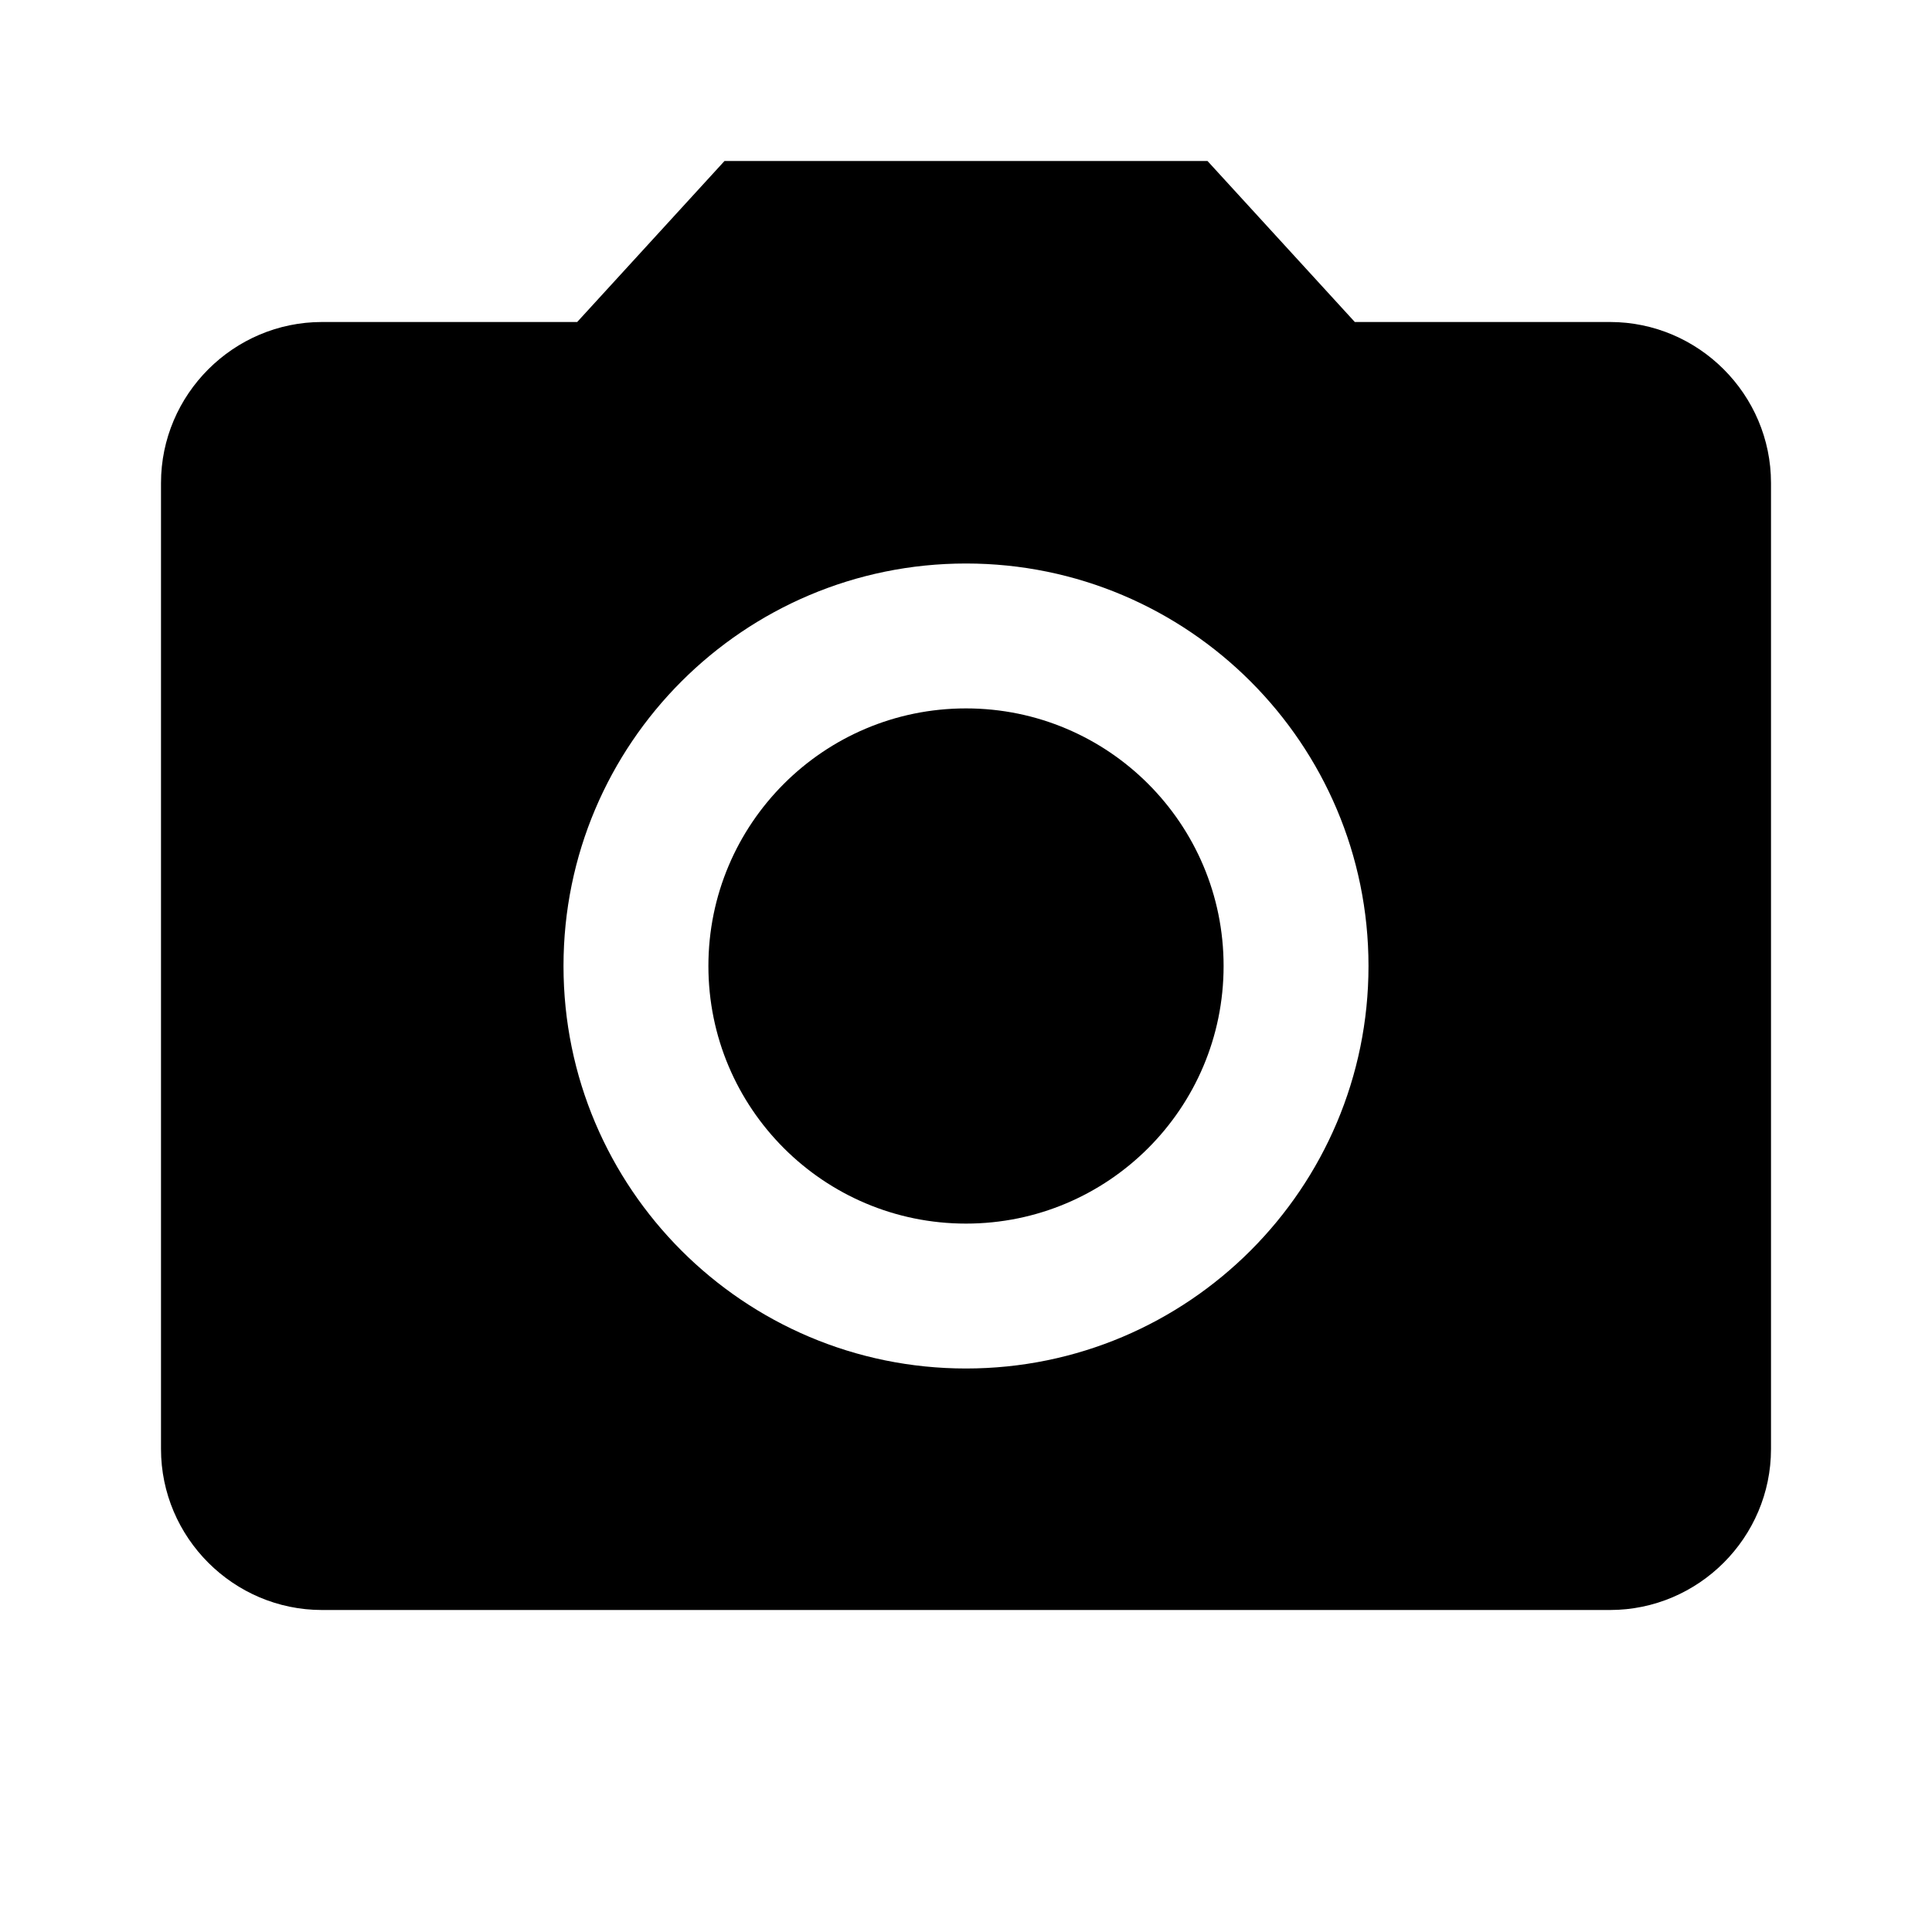
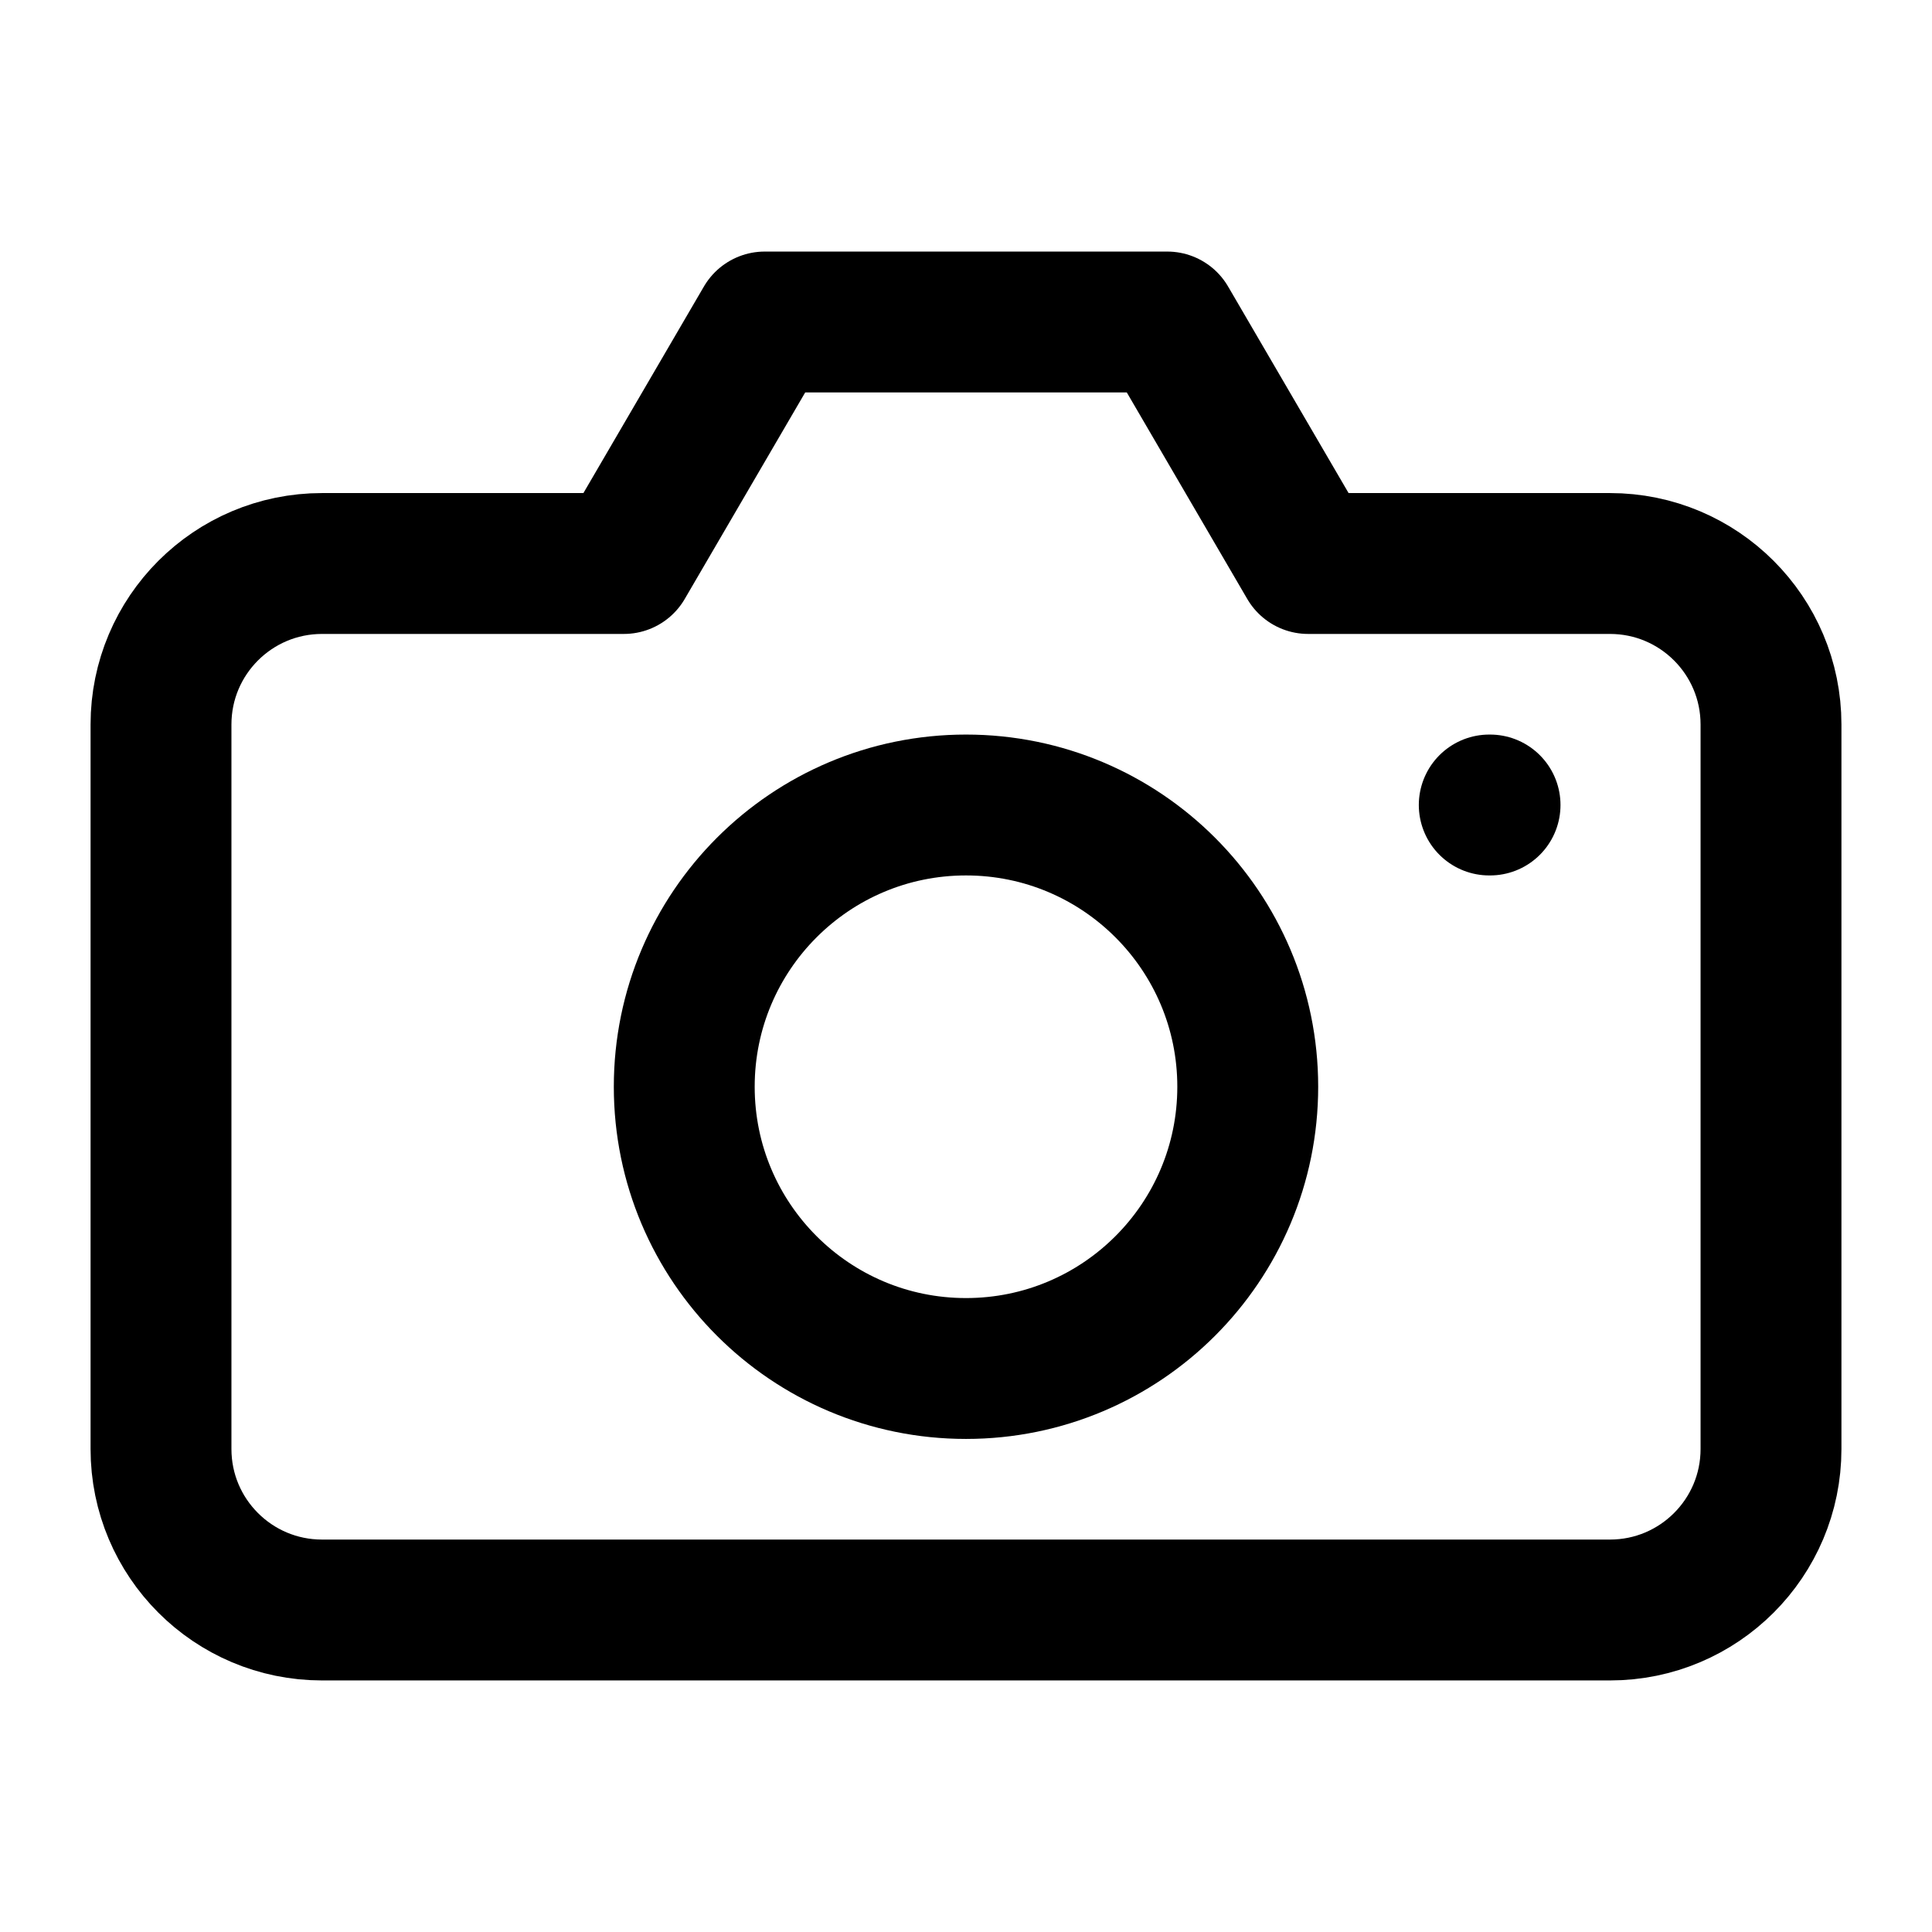
- <svg xmlns="http://www.w3.org/2000/svg" height="24" viewBox="0 0 24 24" width="24">
-   <path d="M0 0h24v24H0z" fill="none" />
-   <circle cx="12" cy="12" r="3.2" />
-   <path d="M9 2L7.17 4H4c-1.1 0-2 .9-2 2v12c0 1.1.9 2 2 2h16c1.1 0 2-.9 2-2V6c0-1.1-.9-2-2-2h-3.17L15 2H9zm3 15c-2.76 0-5-2.24-5-5s2.24-5 5-5 5 2.24 5 5-2.24 5-5 5z" />
+ <svg xmlns="http://www.w3.org/2000/svg" width="24" height="24" viewBox="0 0 24 24" fill="none" stroke="currentColor" stroke-width="1.75" stroke-linecap="round" stroke-linejoin="round">
+   <path d="M14.5 4h-5L7.75 7H4a2 2 0 0 0-2 2v9a2 2 0 0 0 2 2h16a2 2 0 0 0 2-2V9a2 2 0 0 0-2-2h-3.75L14.5 4Z" />
+   <circle cx="12" cy="13.5" r="3.5" />
+   <path d="M18.5 10h.01" />
</svg>
